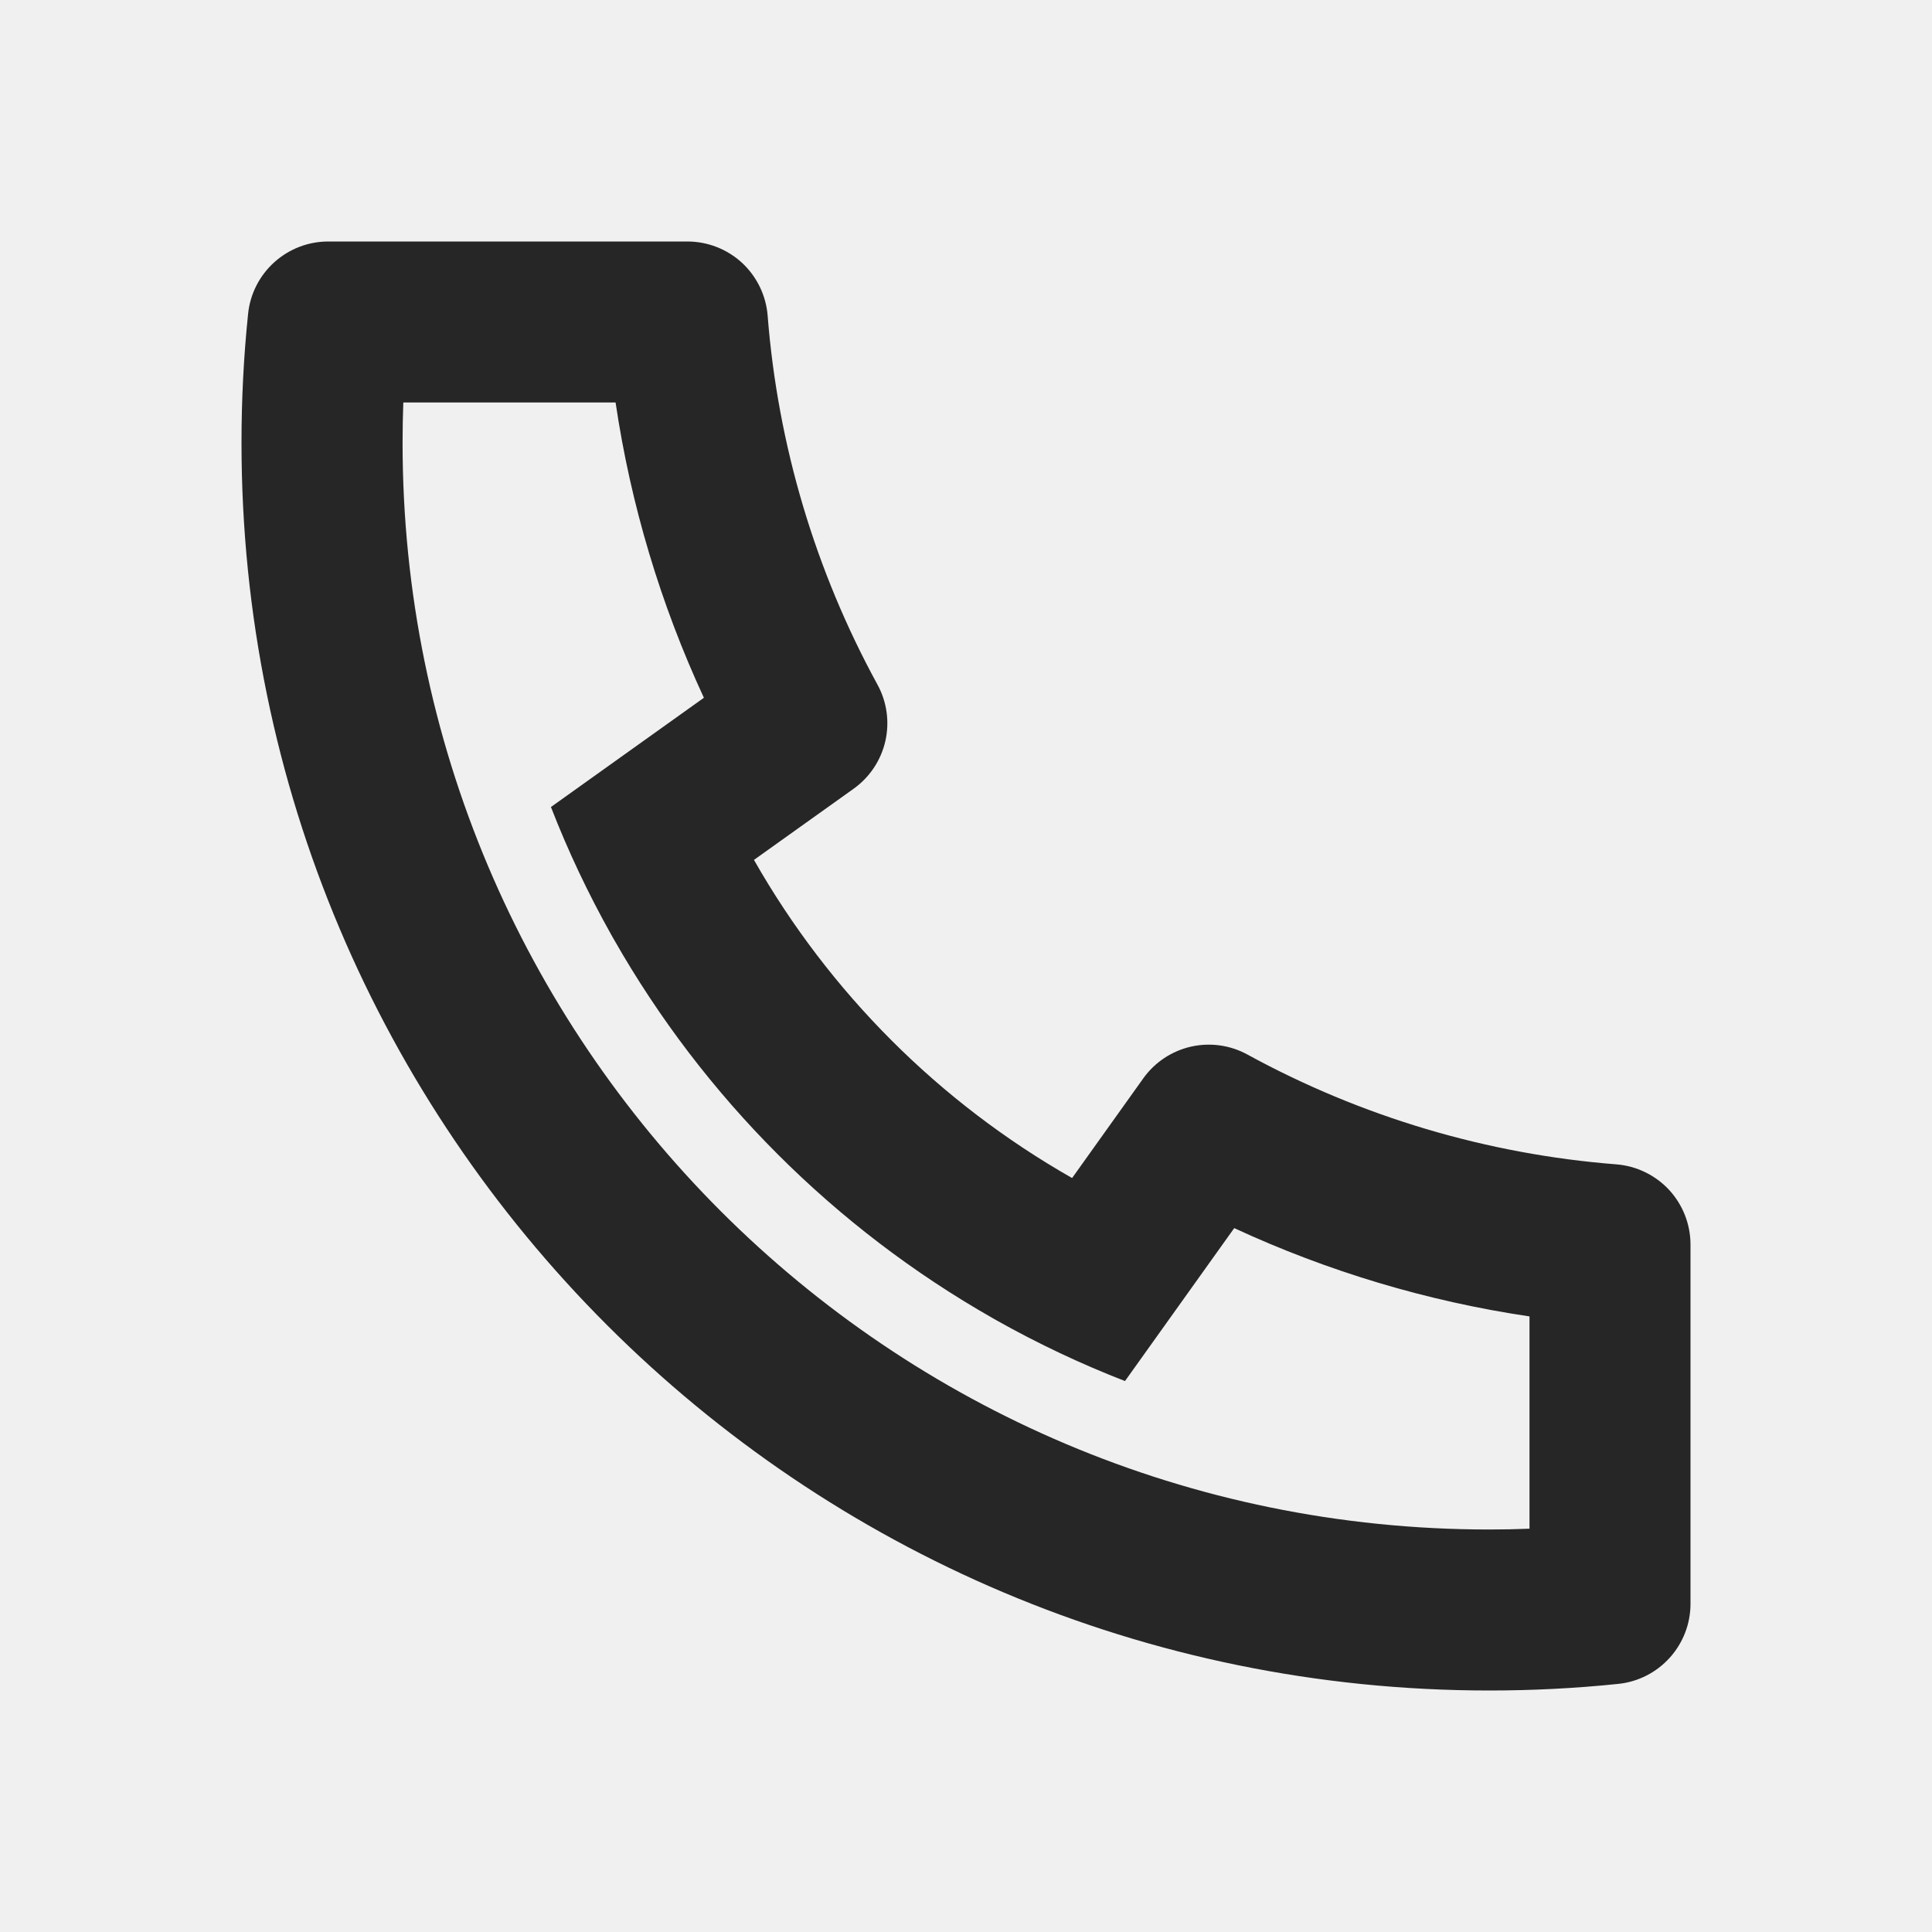
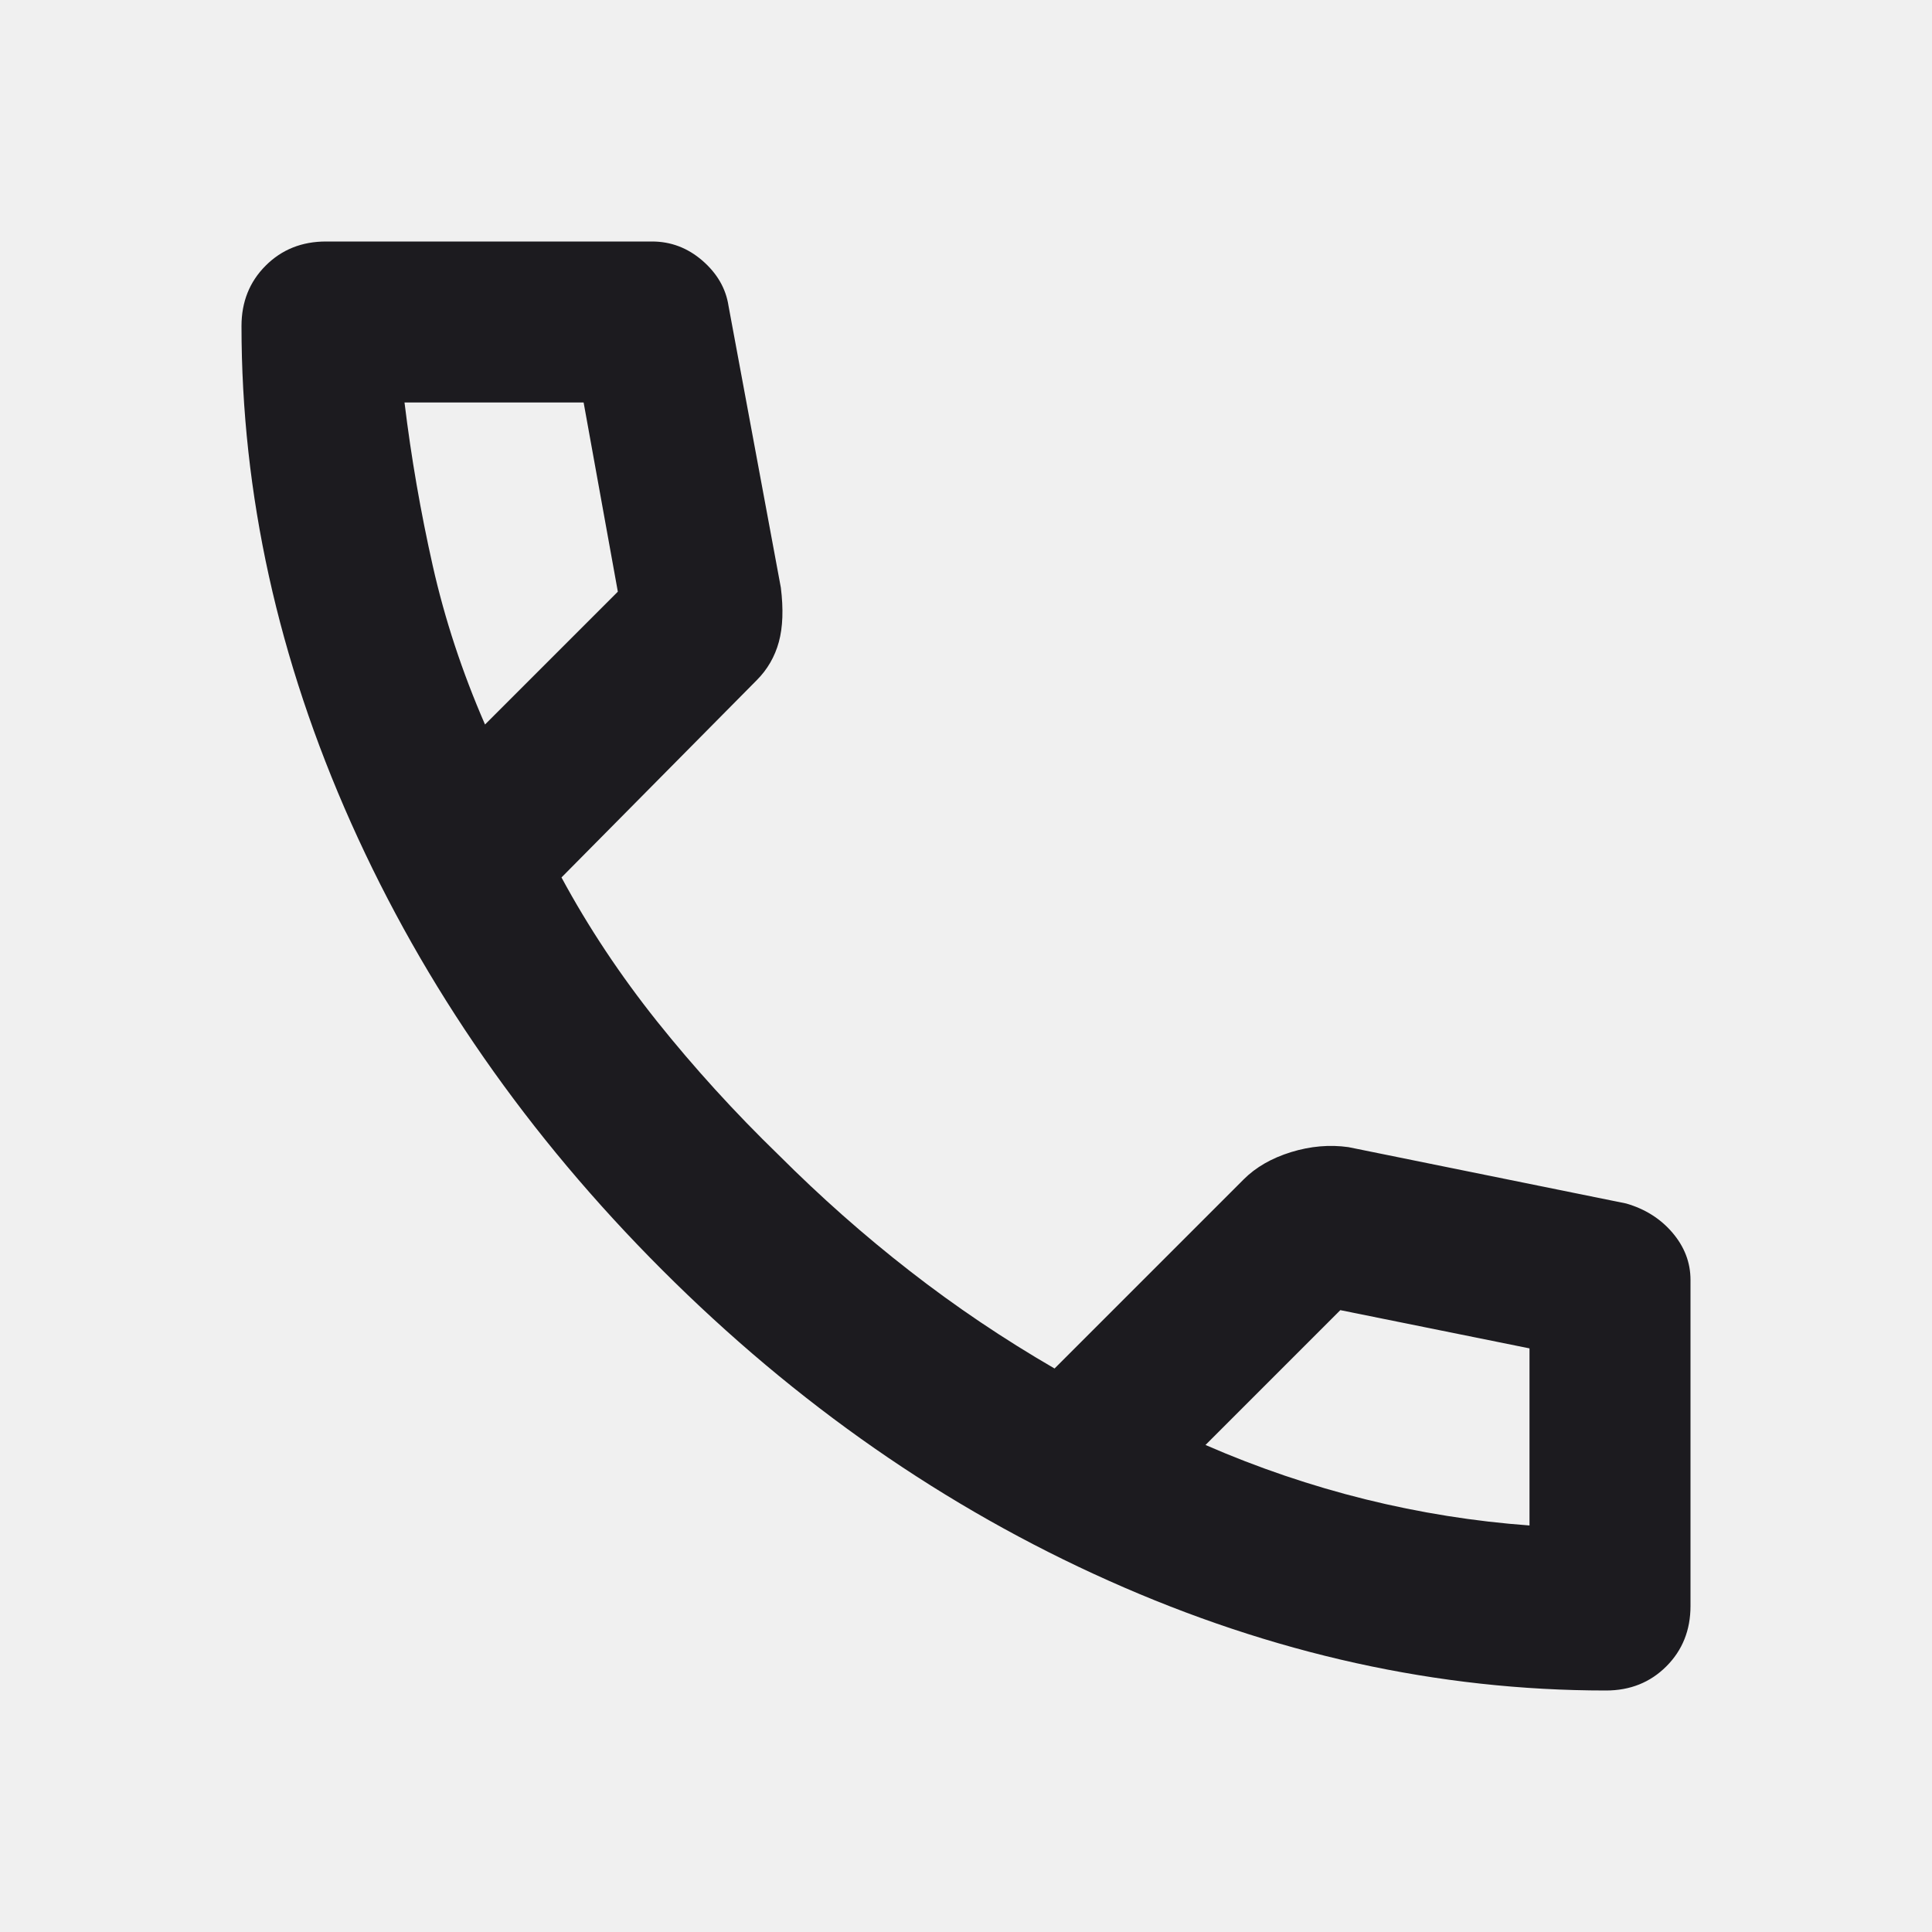
<svg xmlns="http://www.w3.org/2000/svg" width="24" height="24" viewBox="0 0 24 24" fill="none">
-   <path d="M9.366 10.682C10.304 12.331 11.669 13.696 13.318 14.634L14.202 13.396C14.344 13.197 14.554 13.057 14.793 13.002C15.031 12.948 15.281 12.982 15.496 13.1C16.91 13.873 18.472 14.338 20.079 14.464C20.33 14.484 20.564 14.598 20.735 14.782C20.905 14.967 21 15.209 21 15.461V19.923C21 20.171 20.908 20.409 20.742 20.593C20.576 20.777 20.348 20.893 20.102 20.918C19.572 20.973 19.038 21 18.5 21C9.94 21 3 14.06 3 5.5C3 4.962 3.027 4.428 3.082 3.898C3.107 3.652 3.223 3.424 3.407 3.258C3.591 3.092 3.829 3 4.077 3H8.539C8.791 3 9.033 3.095 9.218 3.265C9.402 3.436 9.516 3.67 9.536 3.921C9.662 5.528 10.127 7.09 10.9 8.504C11.018 8.719 11.052 8.969 10.998 9.207C10.943 9.446 10.803 9.656 10.604 9.798L9.366 10.682V10.682ZM6.844 10.025L8.744 8.668C8.205 7.504 7.835 6.269 7.647 5H5.01C5.004 5.166 5.001 5.333 5.001 5.5C5 12.956 11.044 19 18.5 19C18.667 19 18.834 18.997 19 18.99V16.353C17.731 16.165 16.496 15.795 15.332 15.256L13.975 17.156C13.429 16.944 12.898 16.693 12.387 16.406L12.329 16.373C10.368 15.257 8.743 13.632 7.627 11.671L7.594 11.613C7.307 11.102 7.056 10.571 6.844 10.025V10.025Z" fill="#262626" />
+   <g clip-path="url(#clip0_2163_16474)">
+     <mask id="mask0_2163_16474" style="mask-type:alpha" maskUnits="userSpaceOnUse" x="0" y="0" width="24" height="24">
+       <rect width="24" height="24" fill="#D9D9D9" />
+     </mask>
+     <g mask="url(#mask0_2163_16474)">
+       <path d="M19.95 21C17.867 21 15.808 20.546 13.775 19.637C11.742 18.729 9.892 17.442 8.225 15.775C6.558 14.108 5.271 12.258 4.362 10.225C3.454 8.192 3 6.133 3 4.05C3 3.75 3.1 3.5 3.3 3.3C3.5 3.1 3.75 3 4.05 3H8.1C8.333 3 8.542 3.079 8.725 3.237C8.908 3.396 9.017 3.583 9.05 3.8L9.7 7.3C9.733 7.567 9.725 7.792 9.675 7.975C9.625 8.158 9.533 8.317 9.4 8.45L6.975 10.9C7.308 11.517 7.704 12.113 8.162 12.688C8.621 13.262 9.125 13.817 9.675 14.35C10.192 14.867 10.733 15.346 11.3 15.787C11.867 16.229 12.467 16.633 13.1 17L15.45 14.65C15.6 14.5 15.796 14.387 16.038 14.312C16.279 14.238 16.517 14.217 16.75 14.25L20.2 14.95C20.433 15.017 20.625 15.137 20.775 15.312C20.925 15.488 21 15.683 21 15.9V19.95C21 20.25 20.9 20.5 20.7 20.7C20.5 20.9 20.25 21 19.95 21ZM6.025 9L7.675 7.35L7.25 5H5.025C5.108 5.683 5.225 6.358 5.375 7.025C5.525 7.692 5.742 8.35 6.025 9ZM14.975 17.95C15.625 18.233 16.288 18.458 16.962 18.625C17.637 18.792 18.317 18.9 19 18.95V16.75L16.65 16.275L14.975 17.95Z" fill="#1C1B1F" />
+     </g>
+   </g>
+   <defs>
+     <clipPath id="clip0_2163_16474">
+       <rect width="24" height="24" fill="white" />
+     </clipPath>
+   </defs>
</svg>
